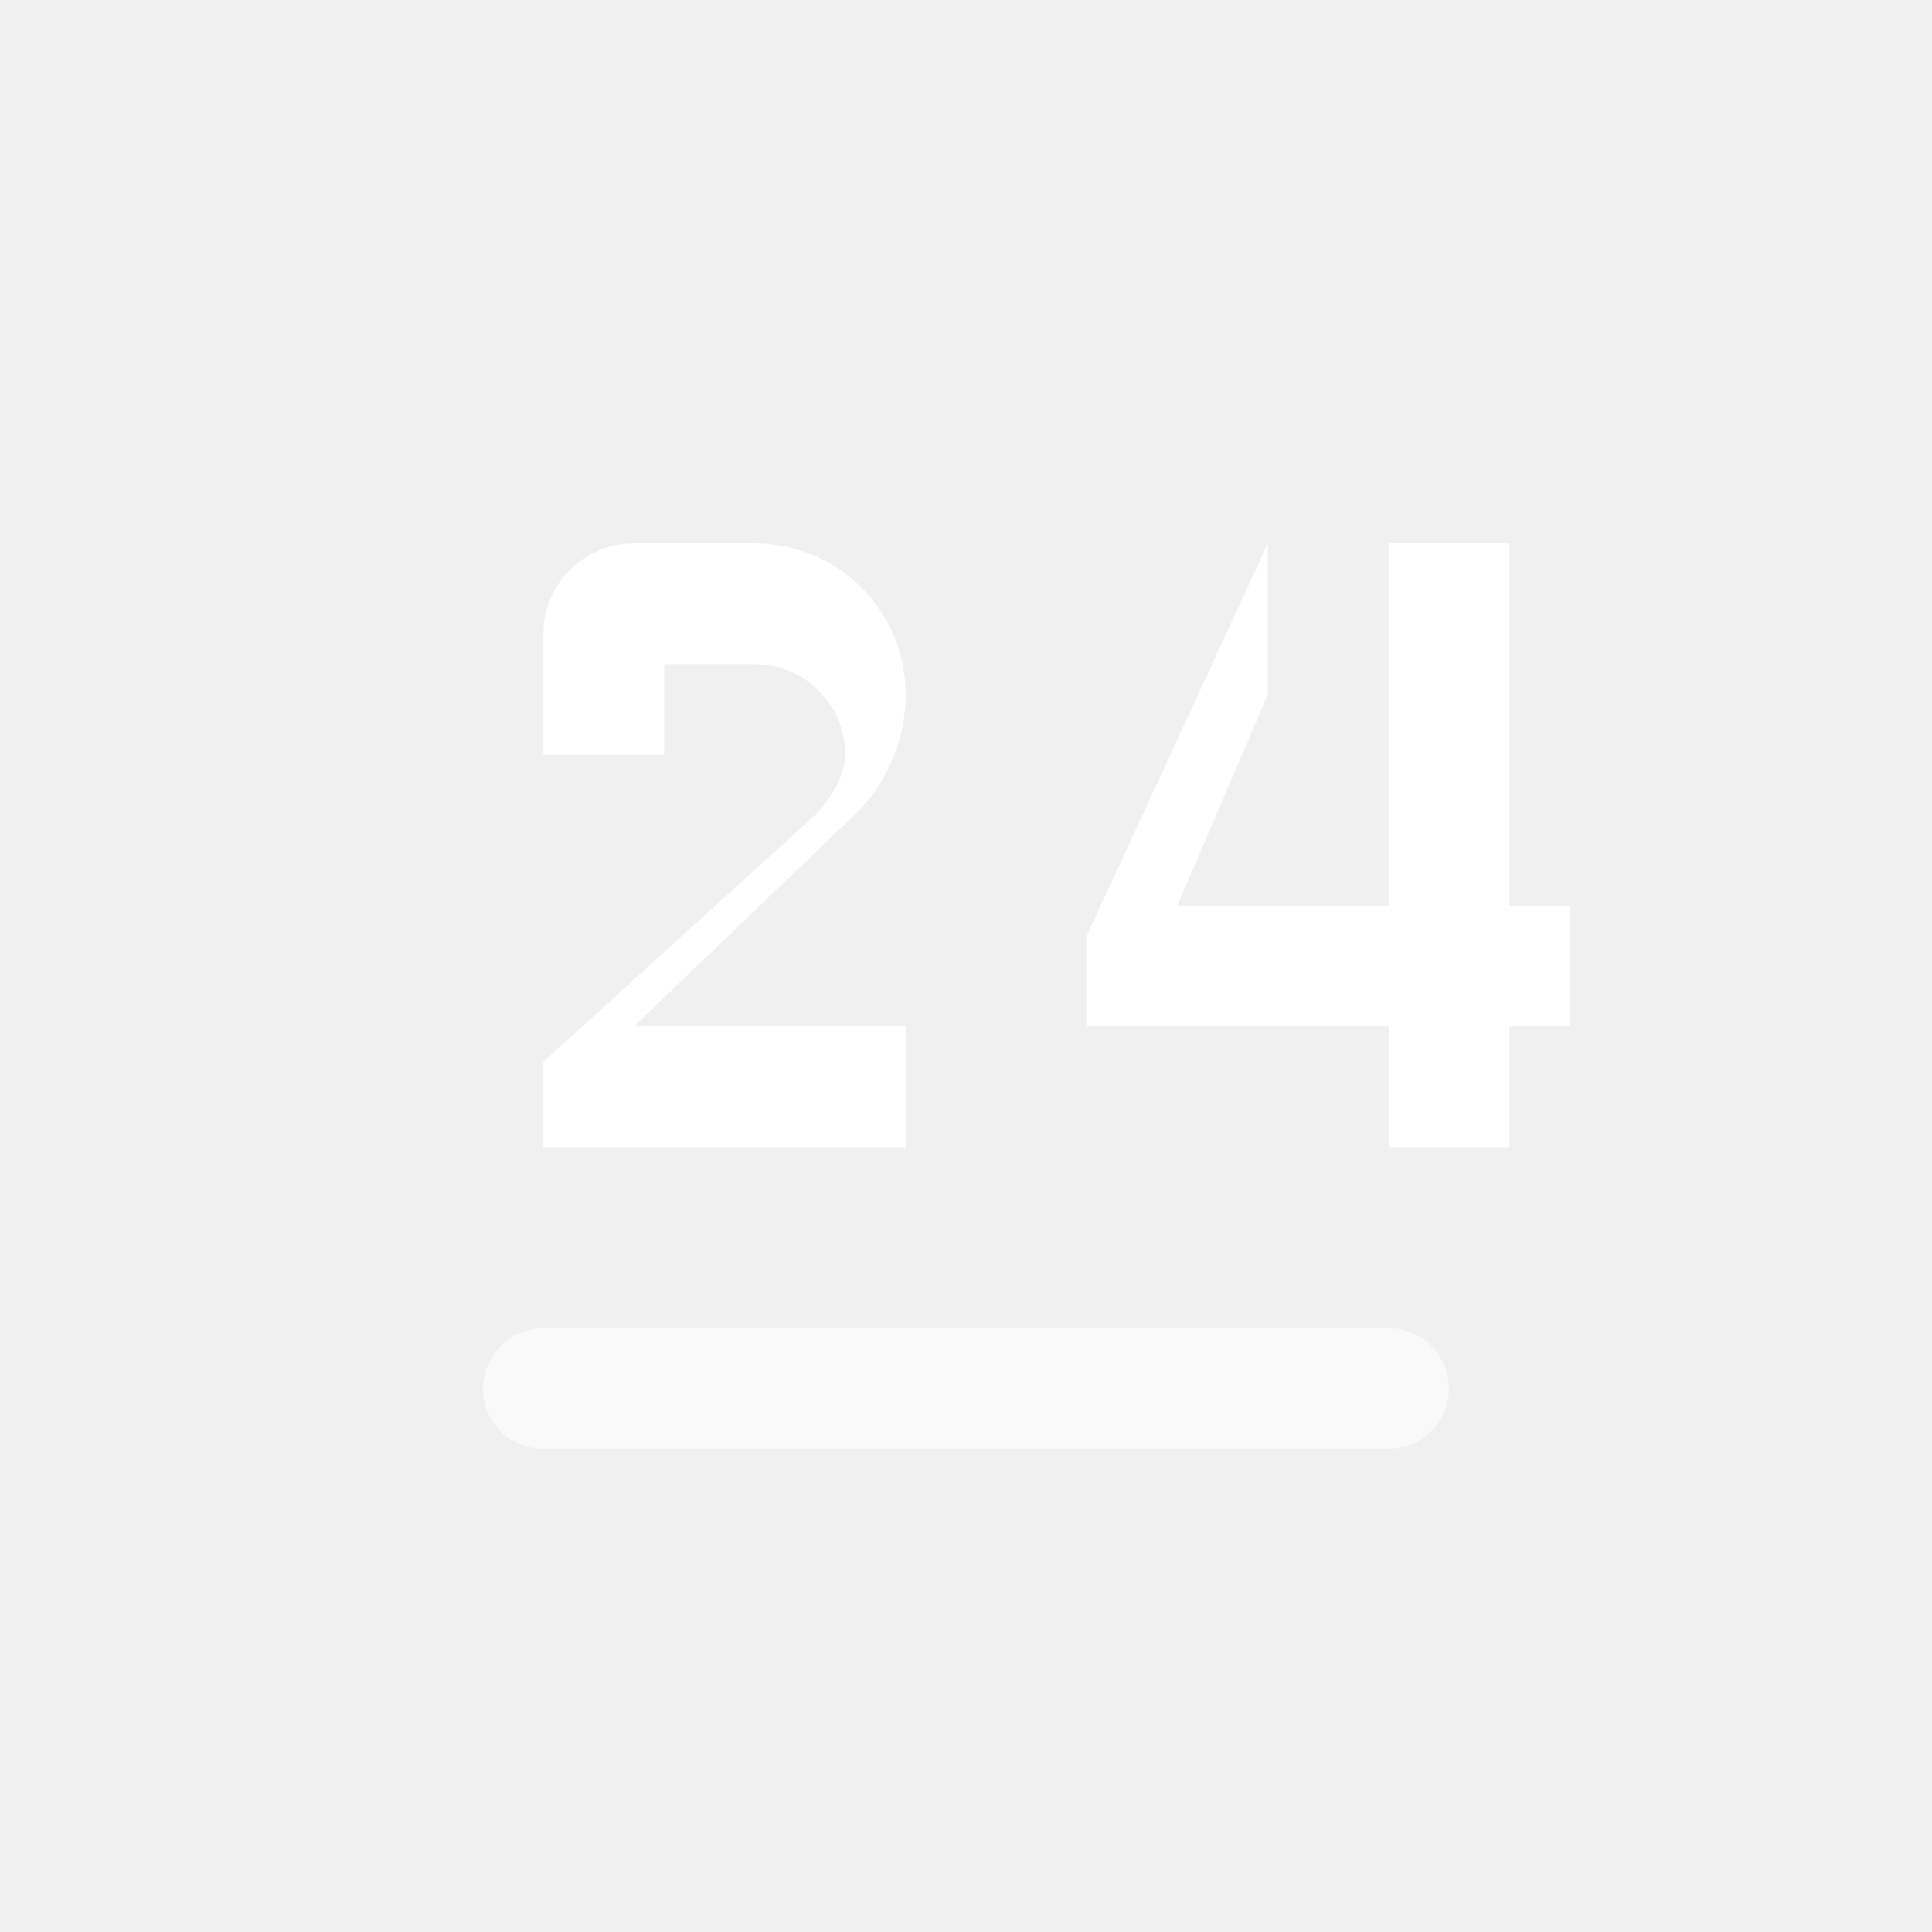
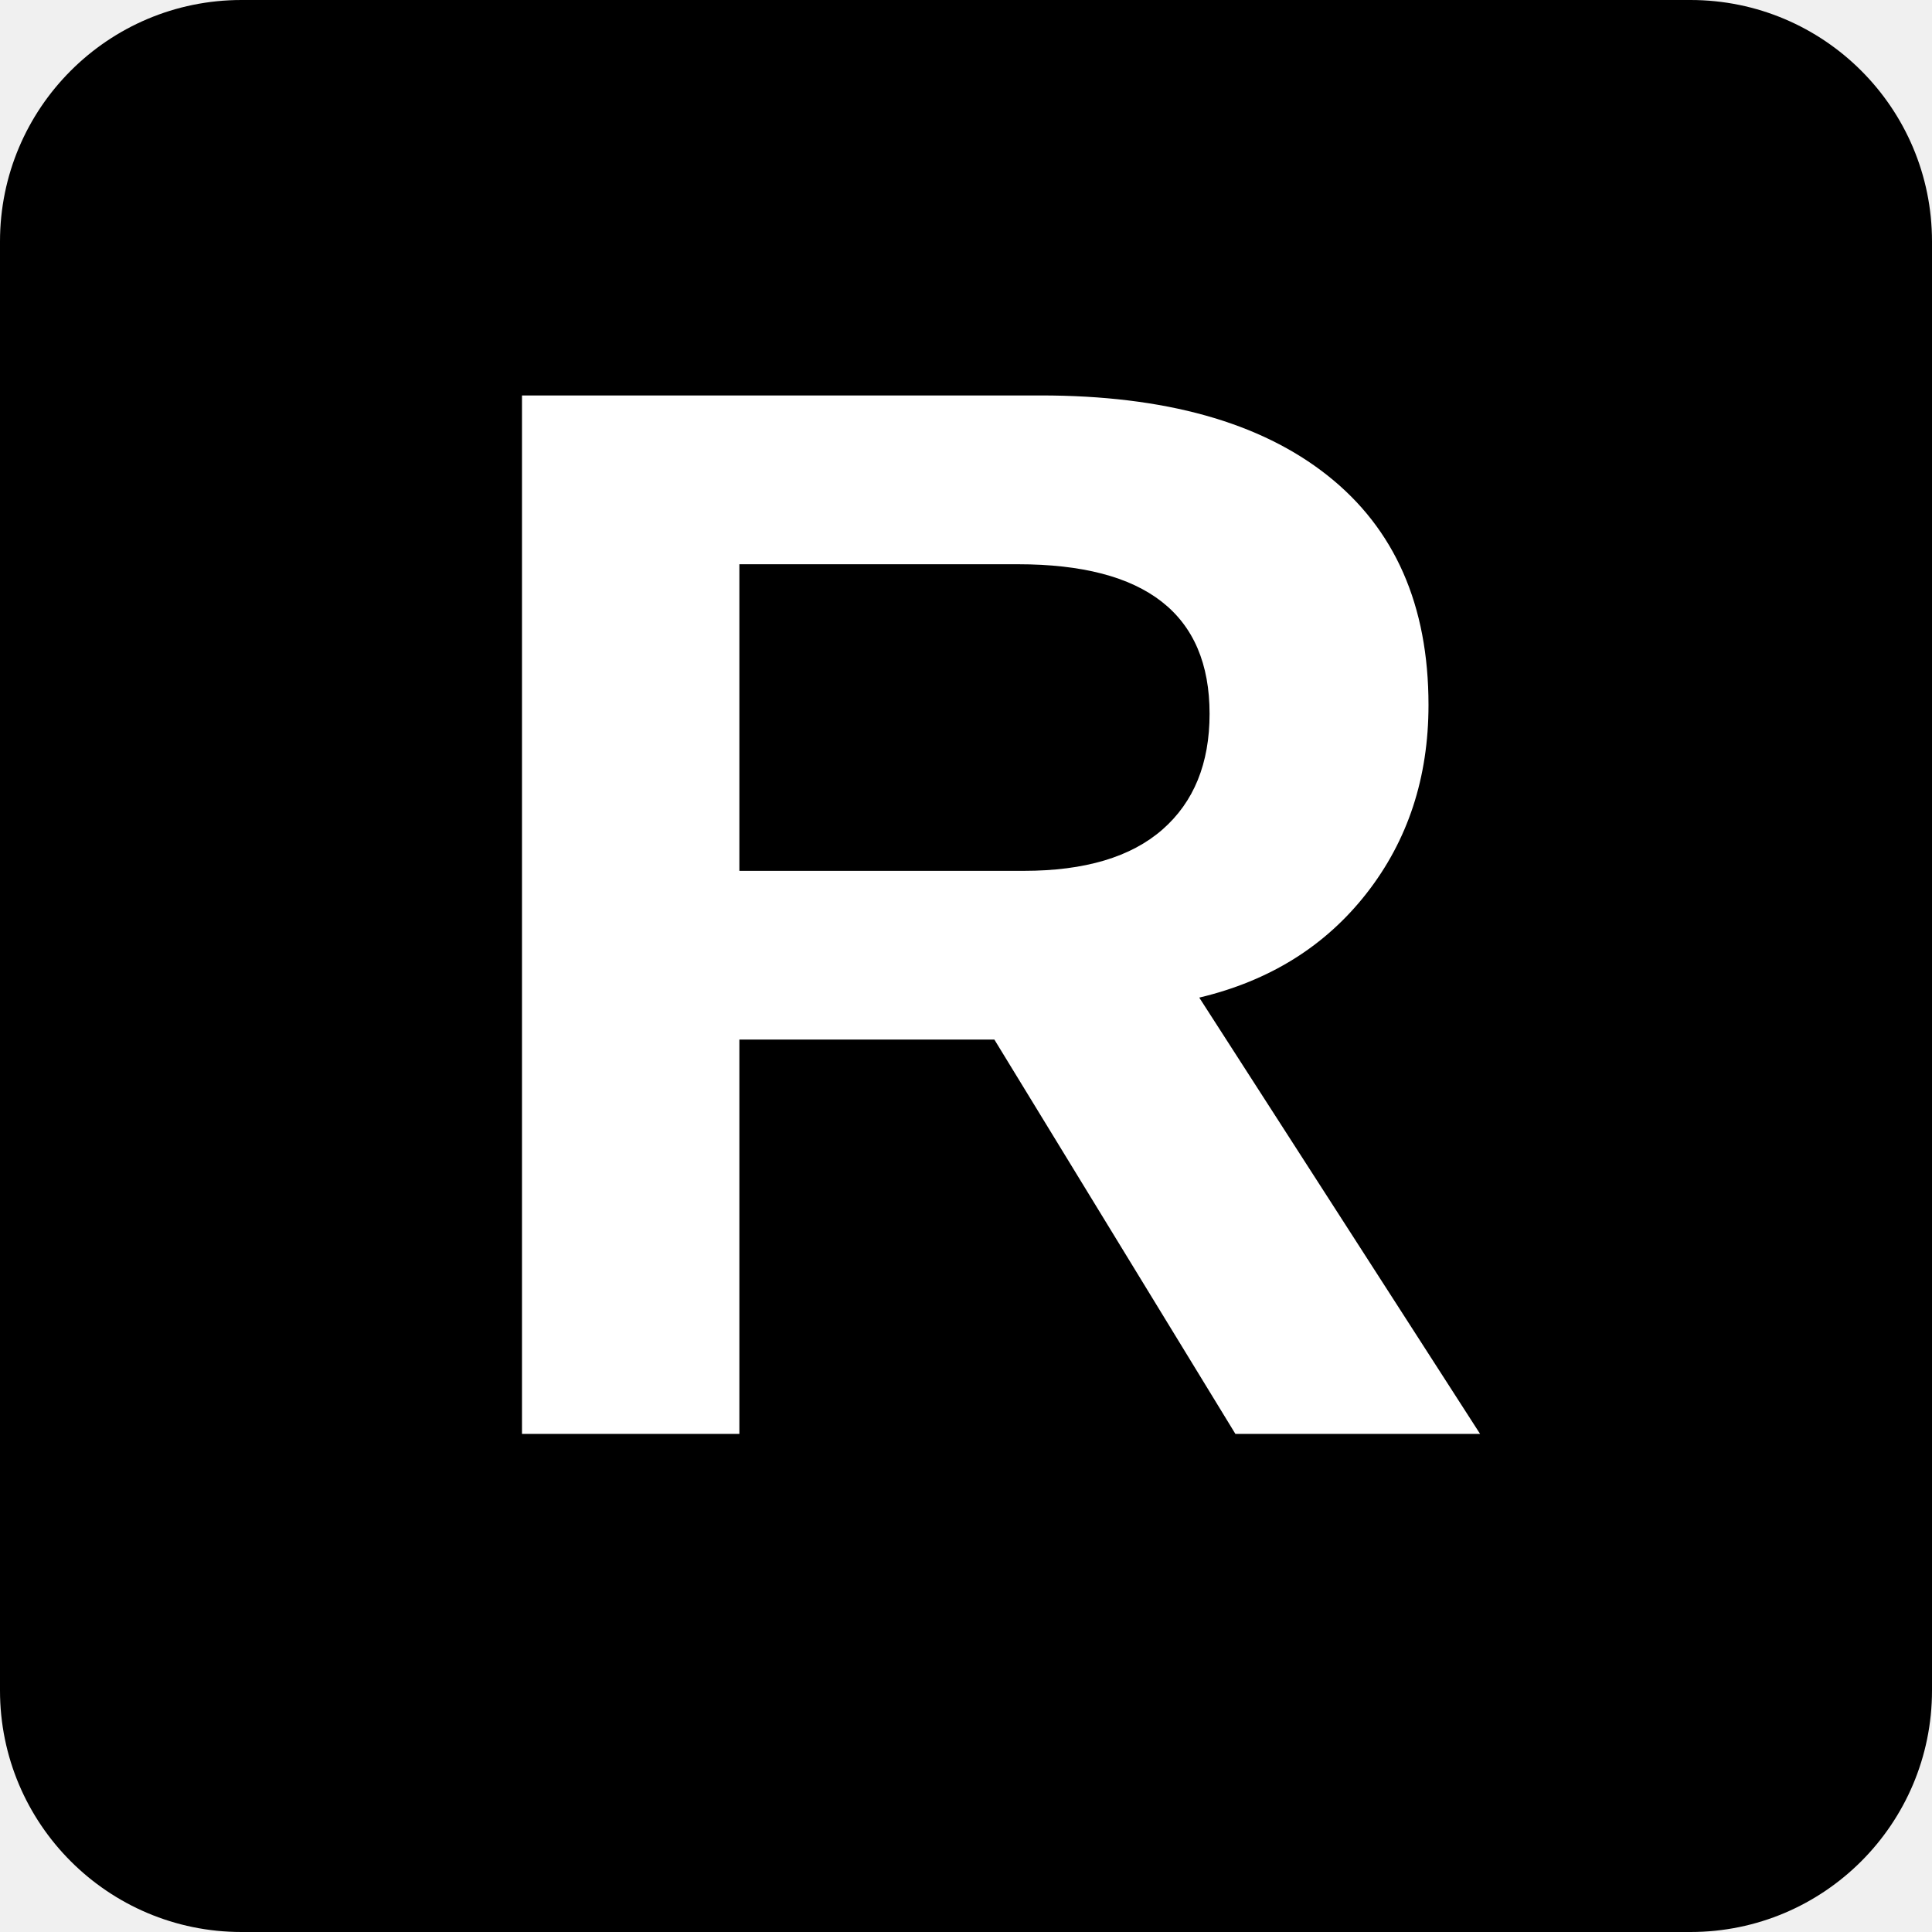
- <svg xmlns="http://www.w3.org/2000/svg" width="32" height="32" viewBox="0 0 32 32" fill="none">
-   <style>@media (prefers-color-scheme: dark){.logo-bg{fill:#fff}.logo-accent{fill:#E63946}}@media (prefers-color-scheme: light){.logo-bg{fill:#1a1a1a}.logo-accent{fill:#E63946}}</style>
-   <rect width="32" height="32" rx="6" class="logo-bg" />
-   <g class="logo-accent">
-     <path d="M9 10.5C9 9.672 9.672 9 10.5 9H12.5C13.881 9 15 10.119 15 11.5C15 12.328 14.631 13.078 14.061 13.586L10.5 17H15V19H9V17.586L13.5 13.5C13.776 13.224 14 12.828 14 12.5C14 11.672 13.328 11 12.5 11H11V12.5H9V10.5Z" fill="white" />
-     <path d="M21 9V15H23V9H25V15H26V17H25V19H23V17H18V15.5L21 9ZM21 15V11.5L19.5 15H21Z" fill="white" />
-     <rect x="8" y="22" width="16" height="2" rx="1" fill="white" opacity="0.6" />
-   </g>
+ <svg xmlns="http://www.w3.org/2000/svg" viewBox="0 0 512 512">
+   <rect width="512" height="512" rx="64" ry="64" fill="#000000" />
+   <text x="256" y="380" font-family="Arial, Helvetica, sans-serif" font-size="400" font-weight="bold" fill="#ffffff" text-anchor="middle">R</text>
</svg>
